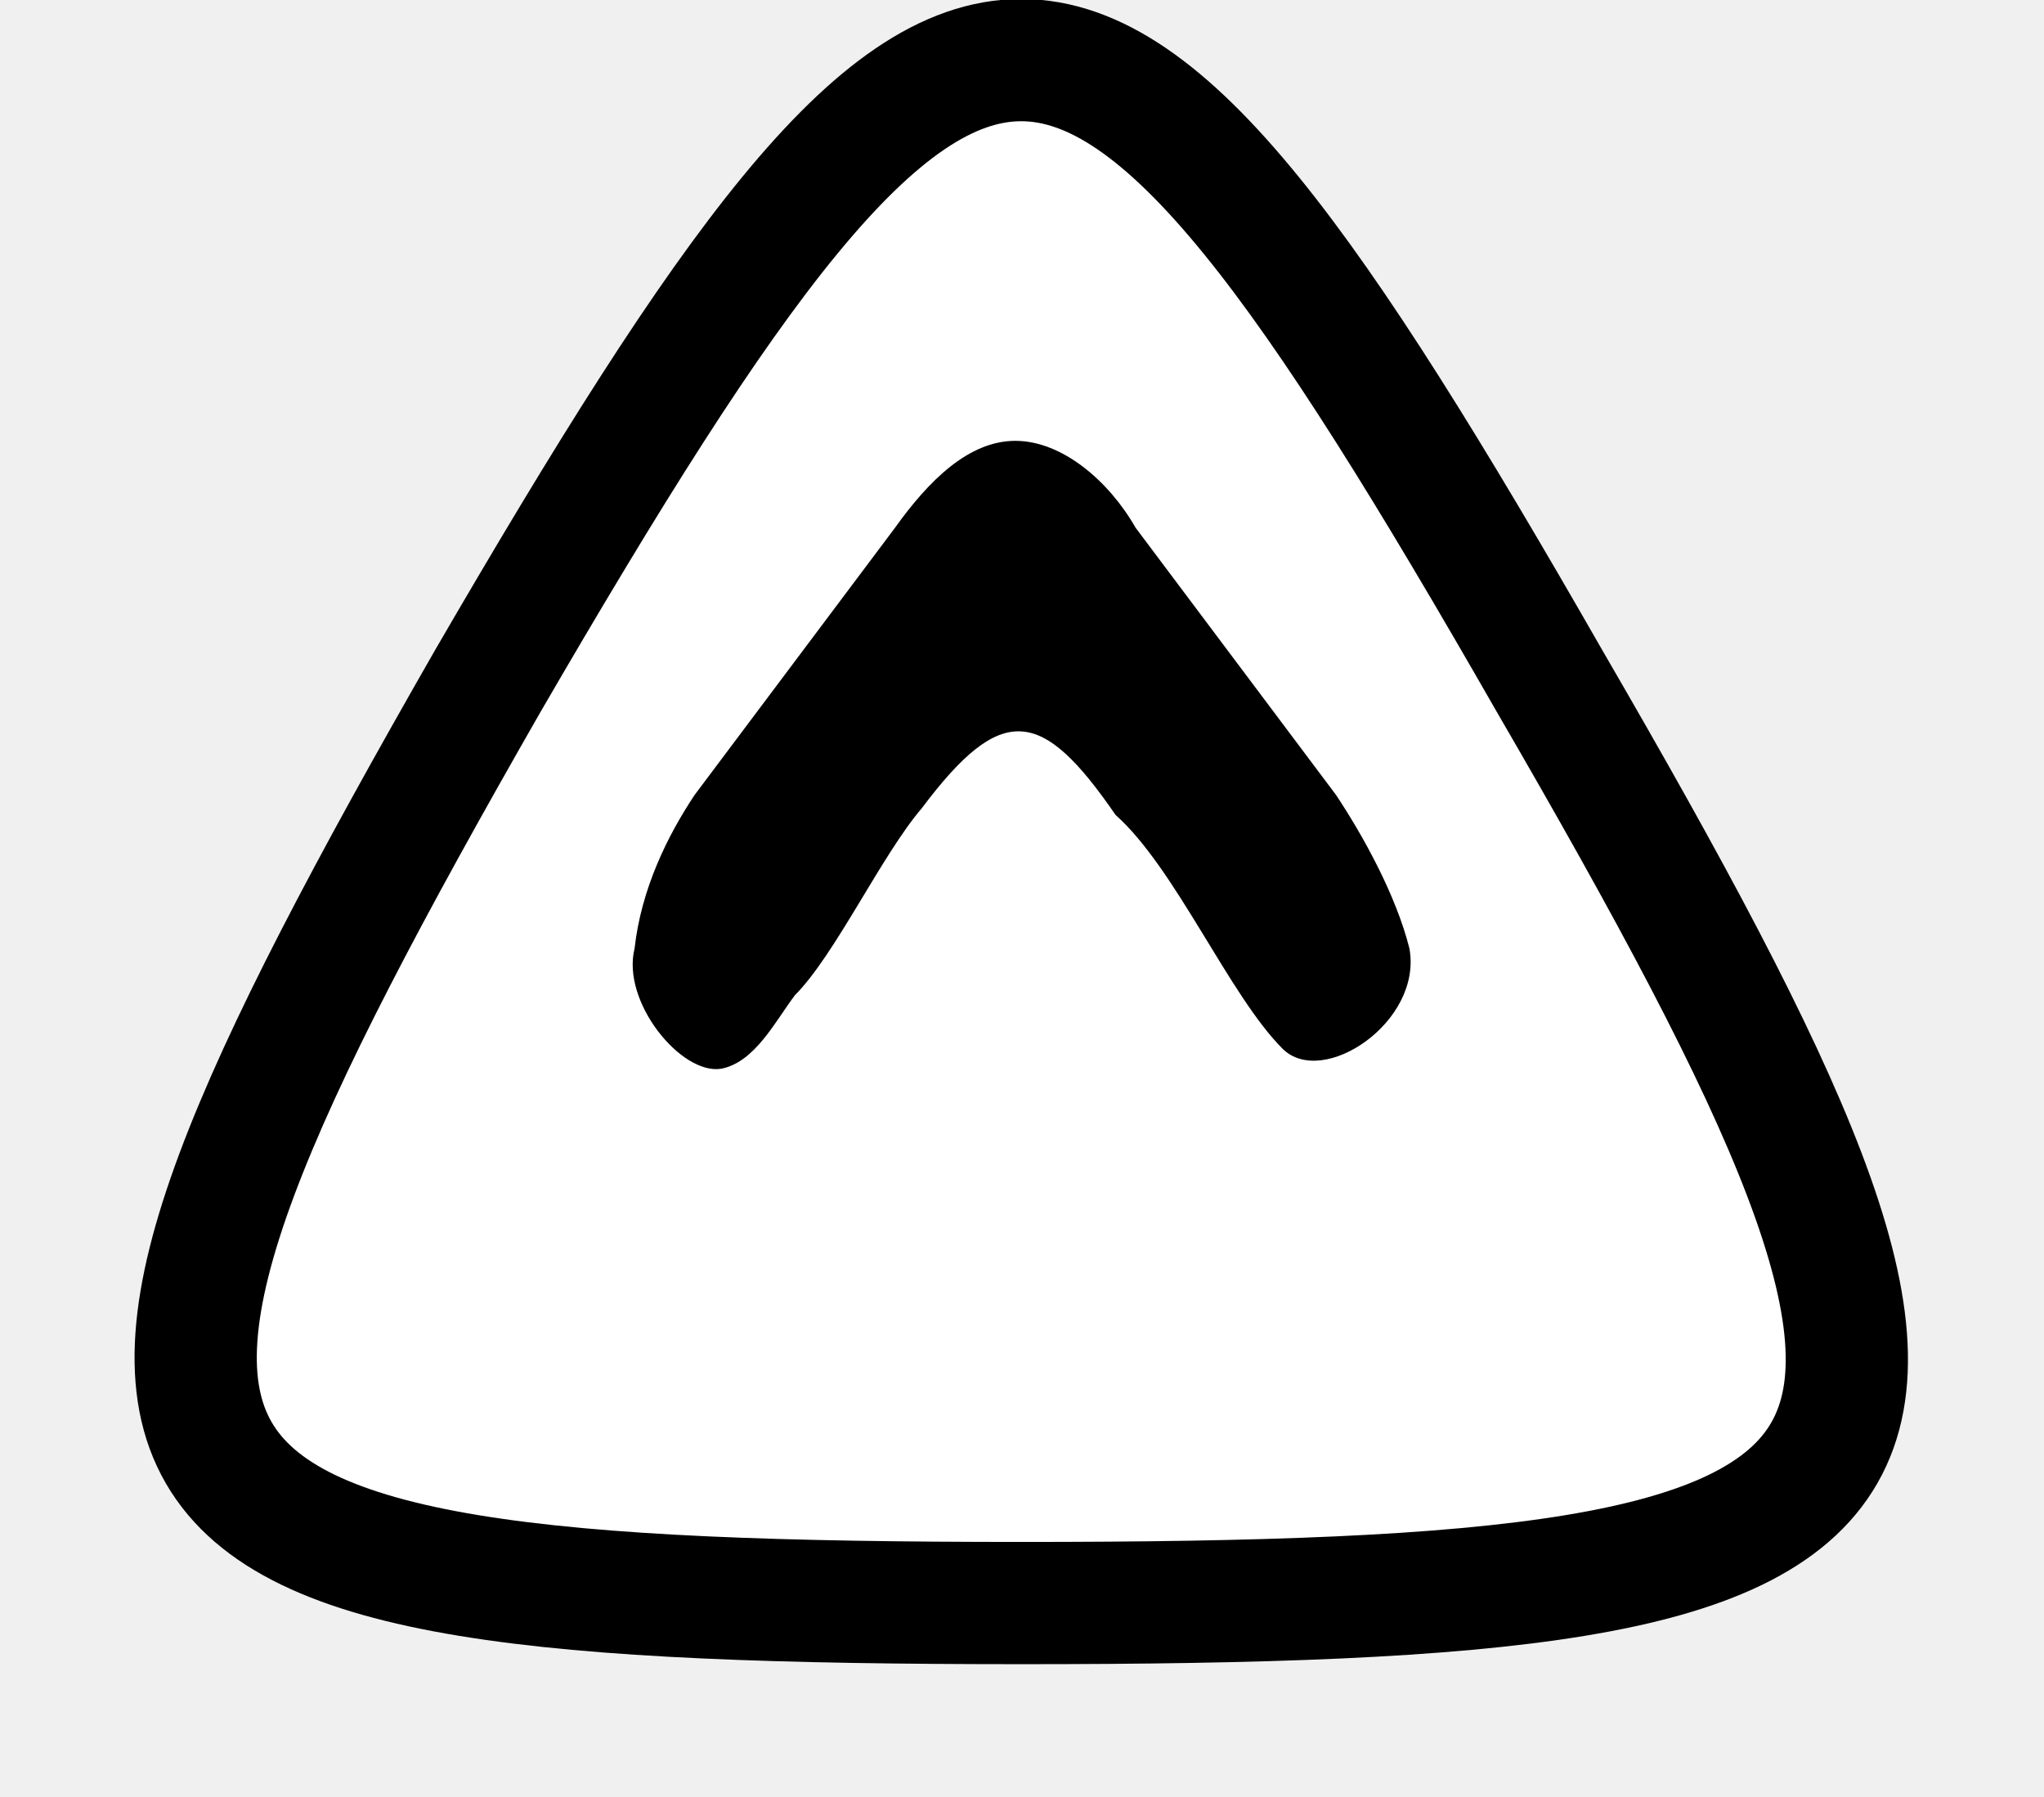
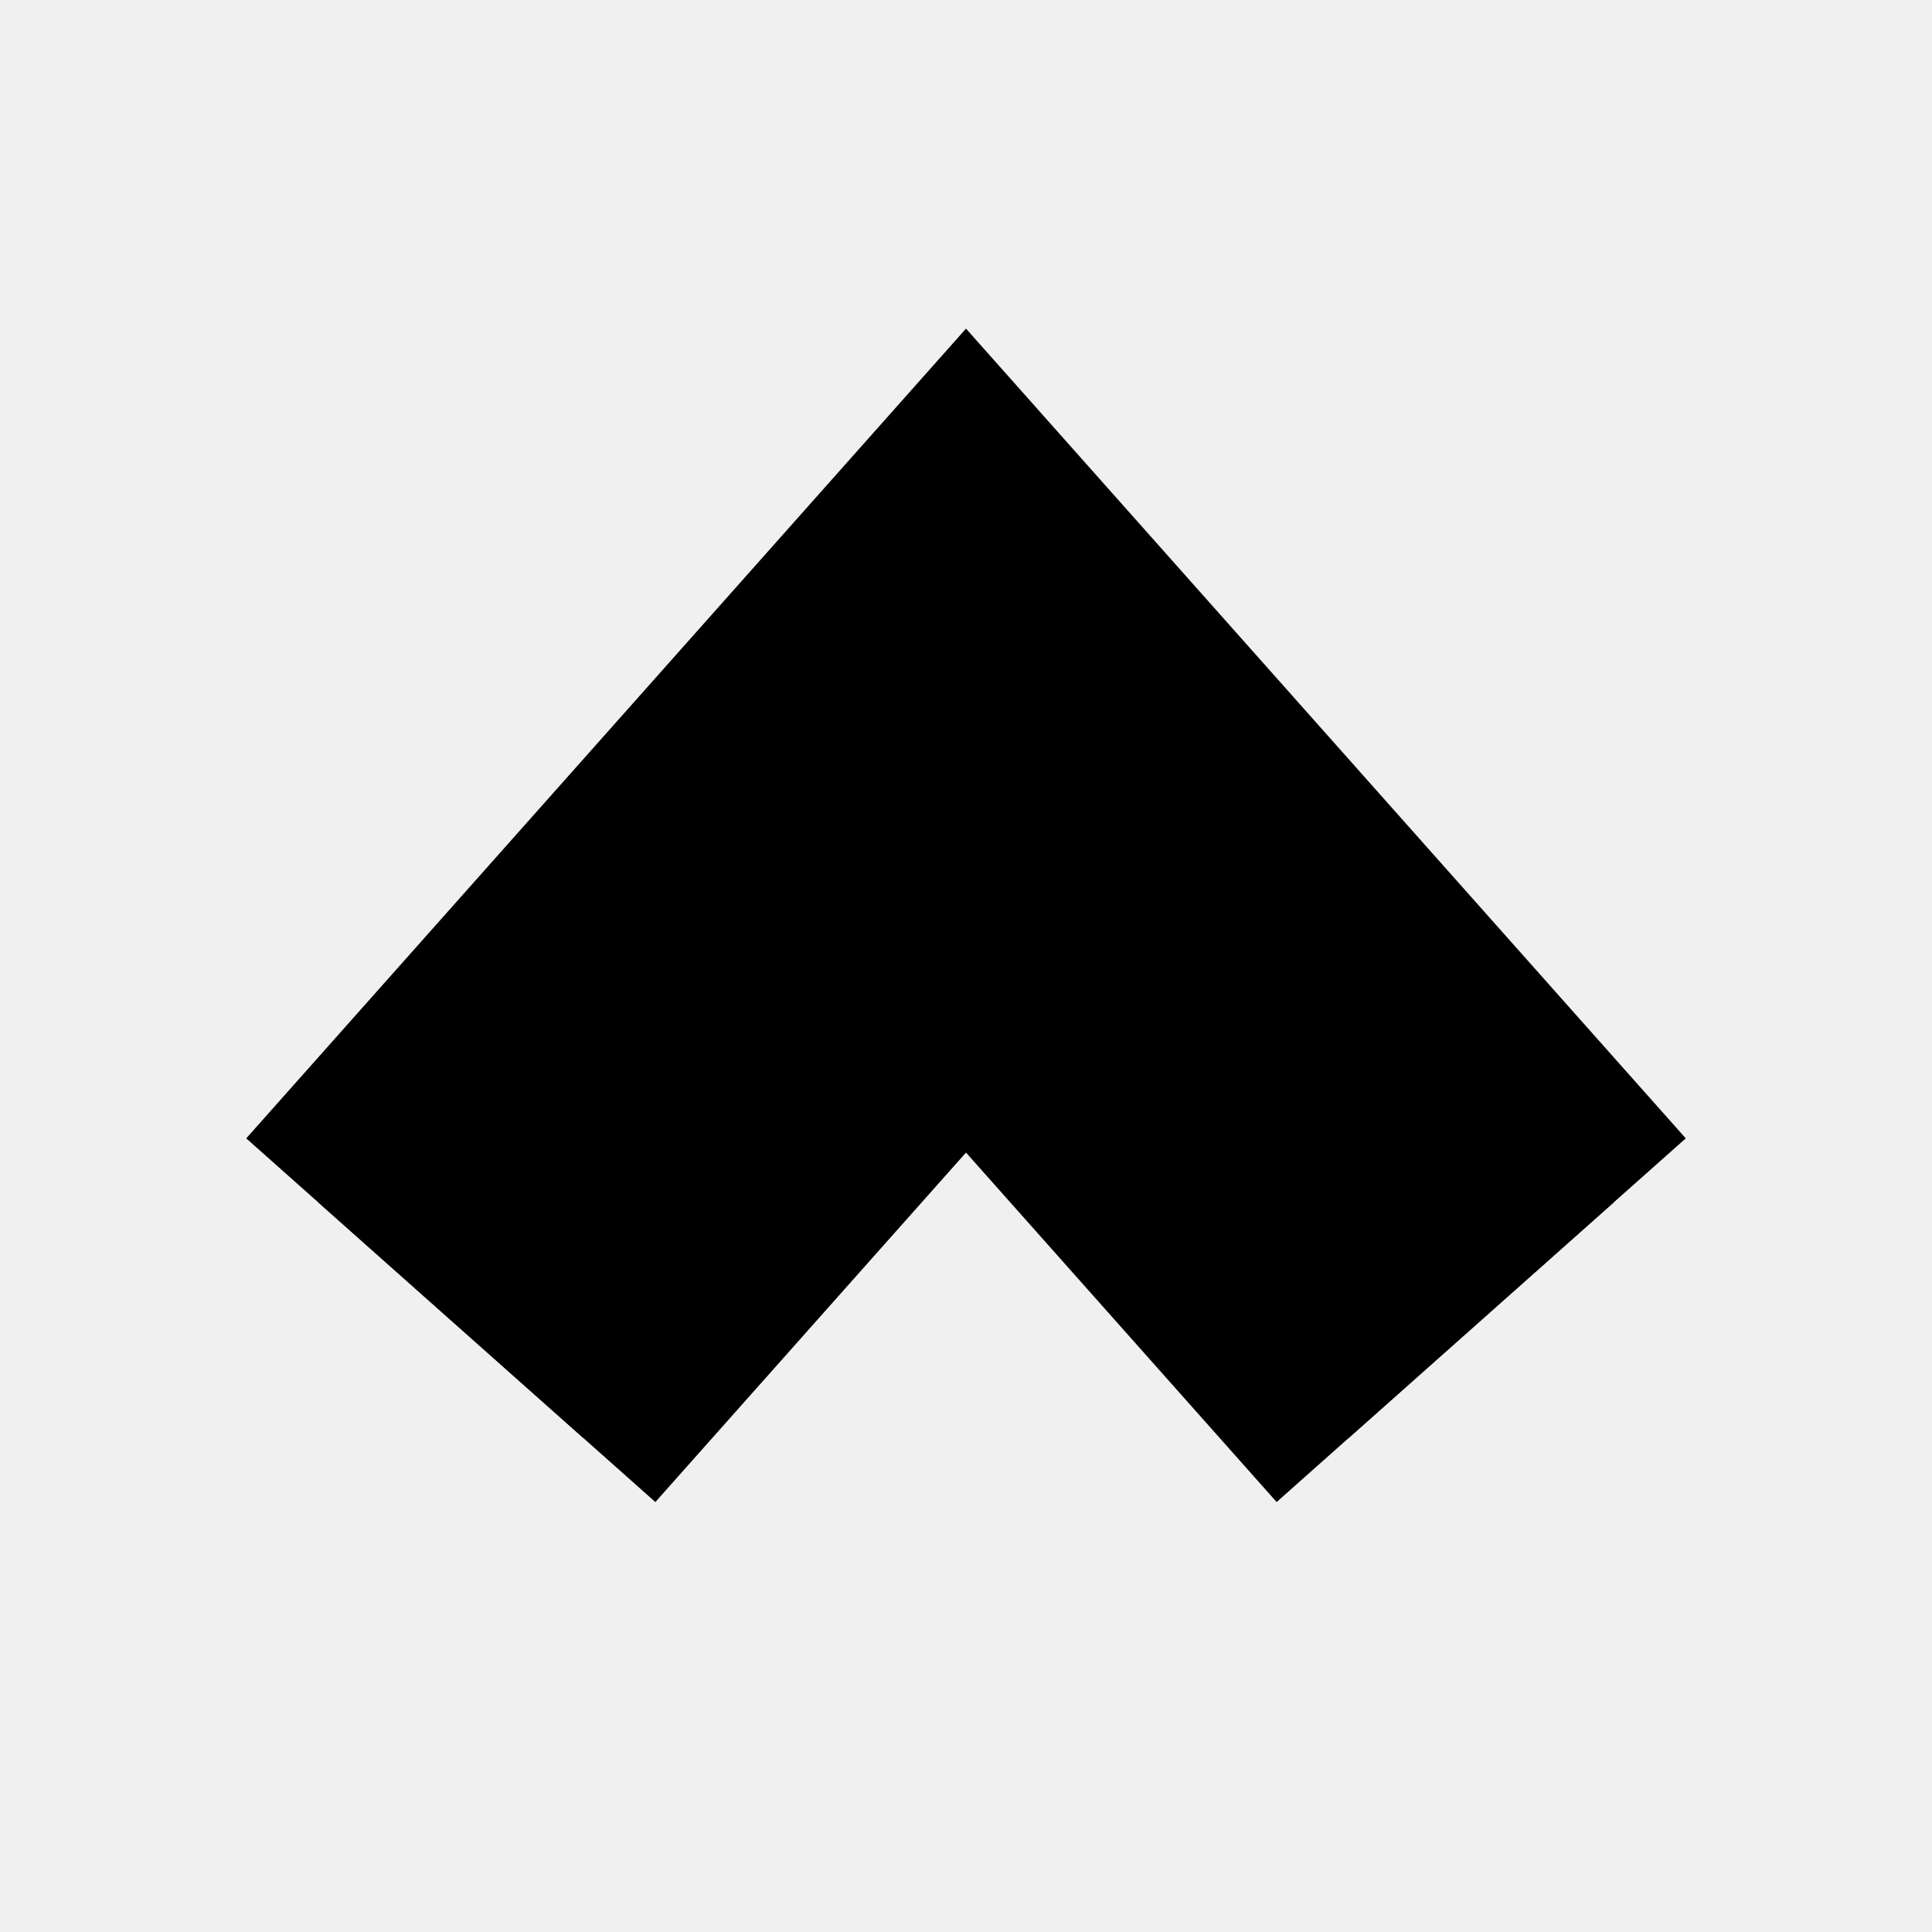
- <svg xmlns="http://www.w3.org/2000/svg" viewBox="0 0 306 269">
-   <path class="key-color-stroke" fill="#fff" stroke="#000" stroke-linejoin="round" stroke-width="18.3" d="M153 240C10 240 2 226 73 102c72-124 88-124 159 0 72 124 64 138-79 138z" />
-   <path class="key-color" d="M138 121c12-16 18-15 29 1 9 8 17 27 25 35 6 6 21-4 19-15-2-8-7-17-11-23l-30-40c-4-7-11-13-18-13s-13 6-18 13l-30 40c-4 6-8 14-9 23-2 8 7 19 13 18 5-1 8-7 11-11 6-6 13-21 19-28z" />
+ <svg xmlns="http://www.w3.org/2000/svg" viewBox="-30 -30 60 60">
+   <path class="key-base" d="M-16 11 0-7 16 11" fill="none" stroke="#000" stroke-width="17" stroke-miterlimit="10" />
+   <path class="key-shape" d="M-16 11 0-7 16 11" fill="none" stroke="currentColor" stroke-width="11" stroke-miterlimit="10" />
</svg>
